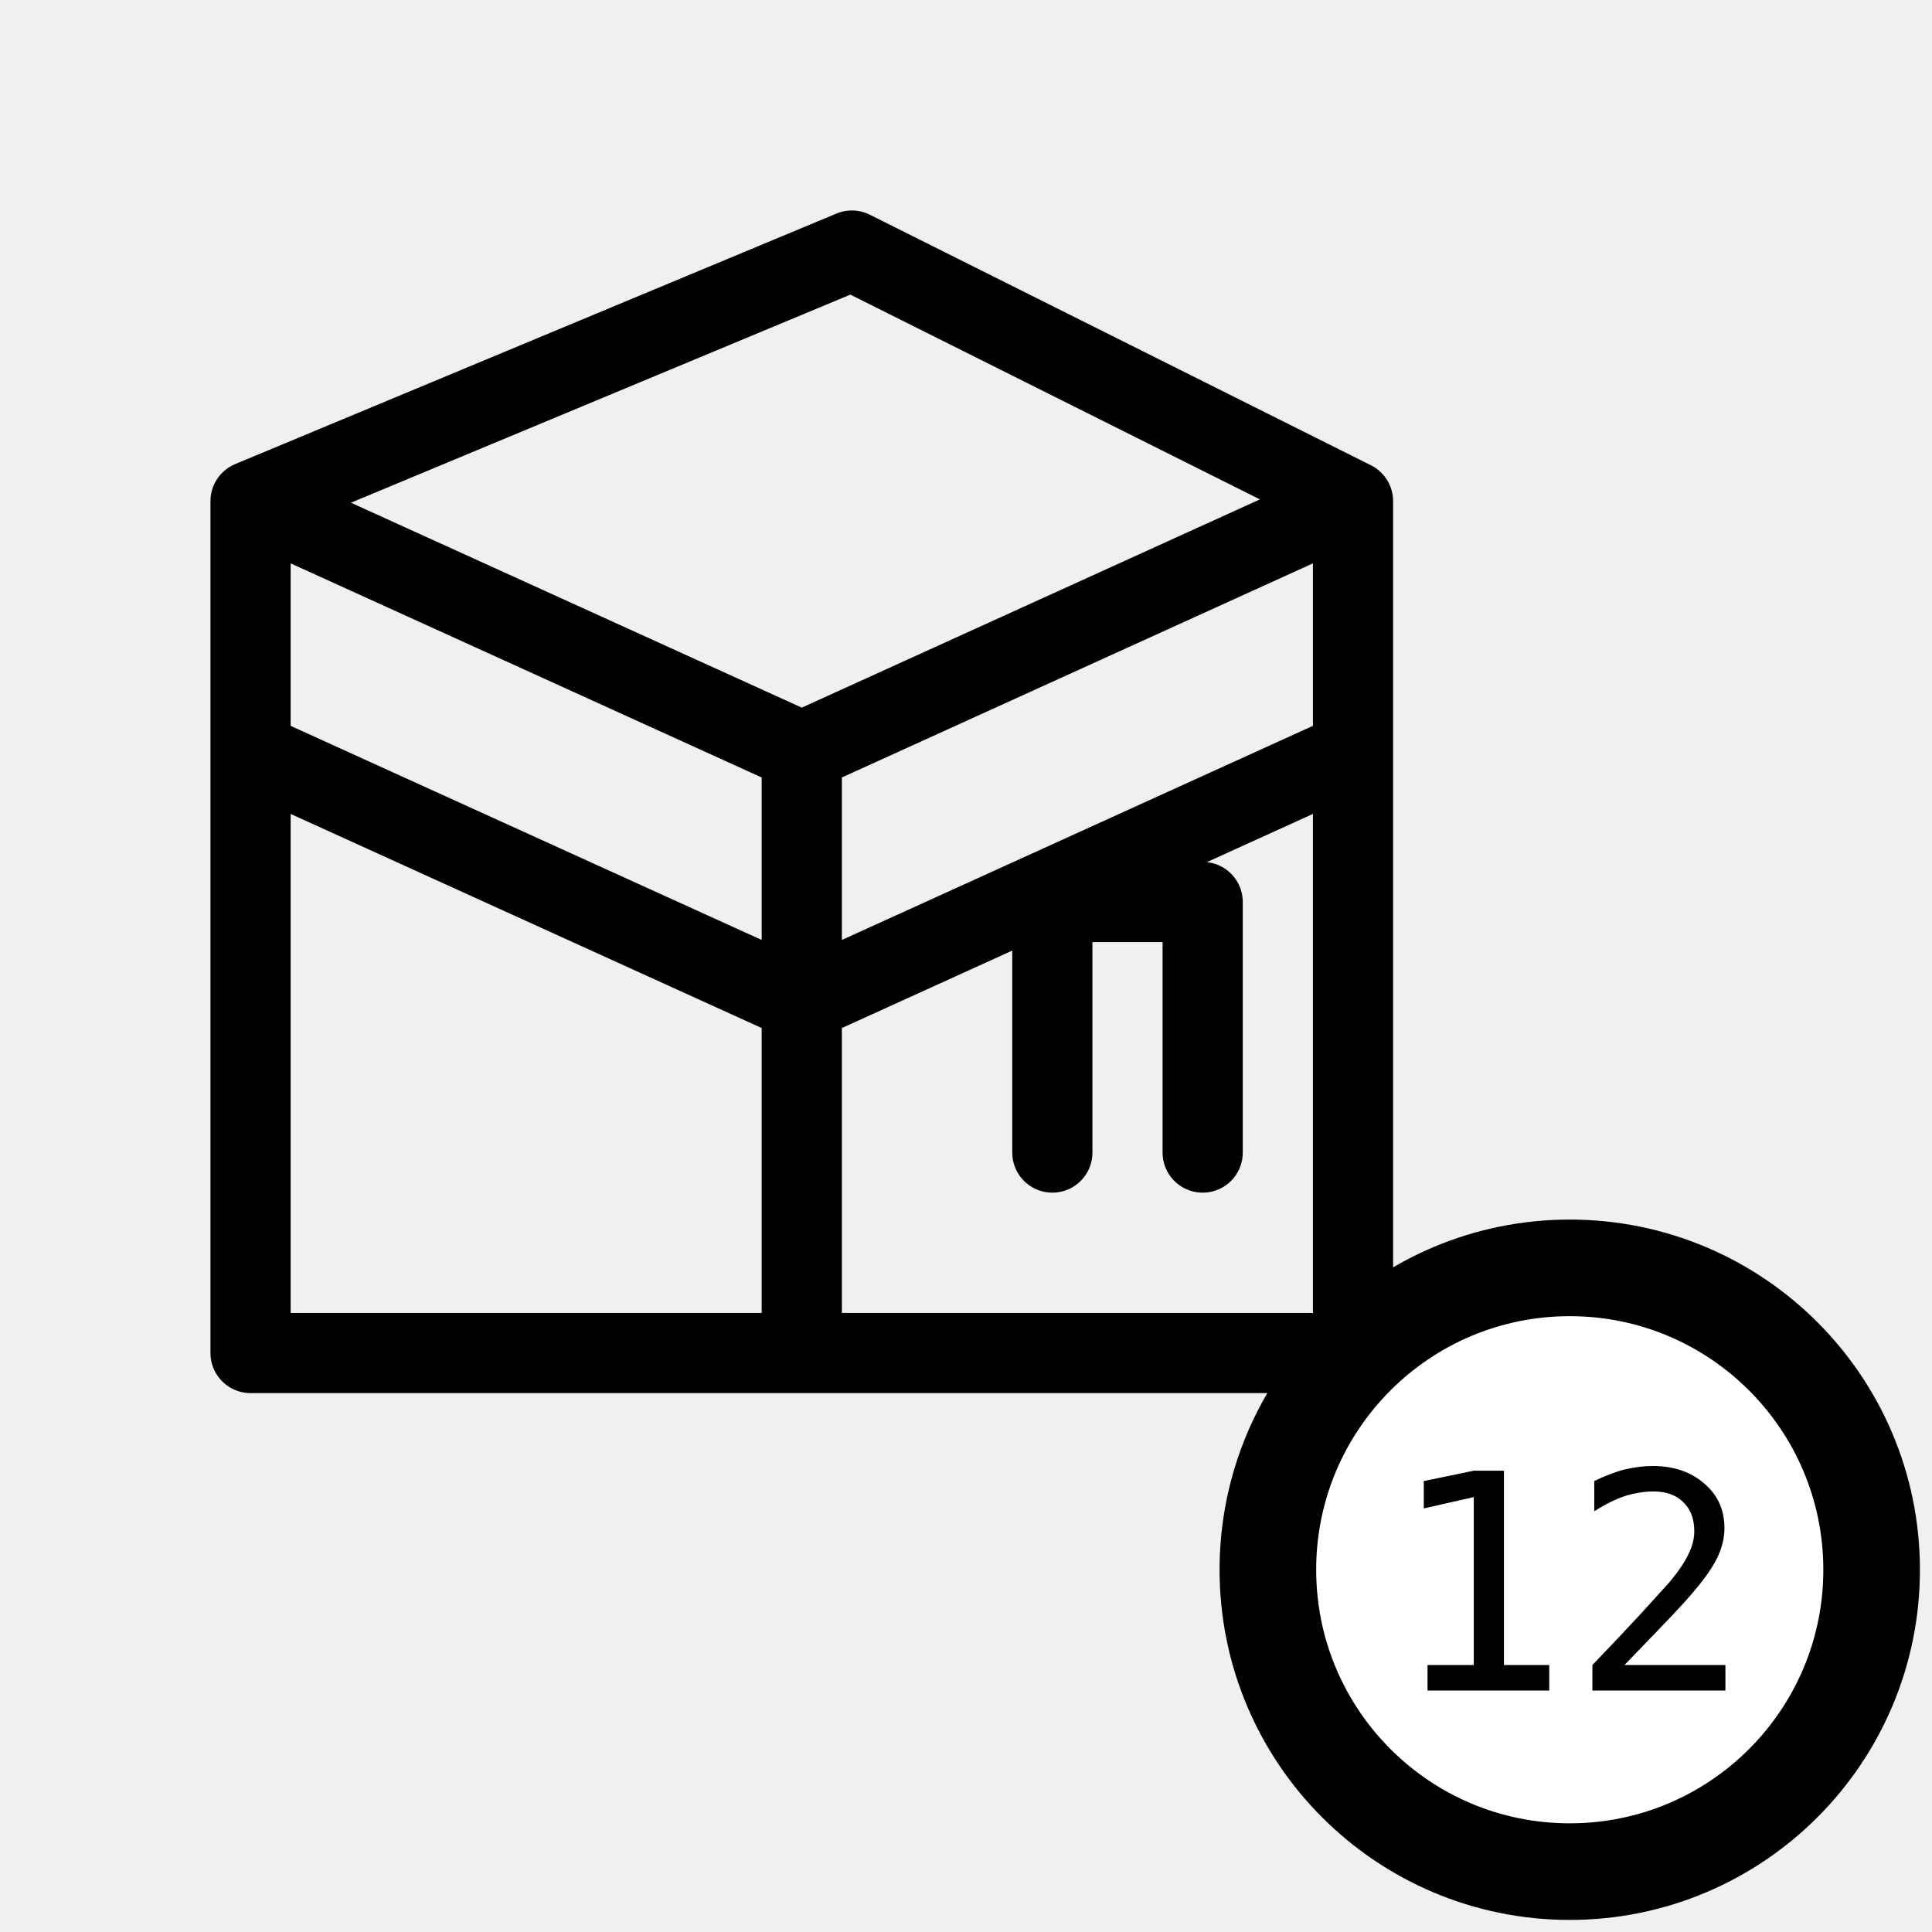
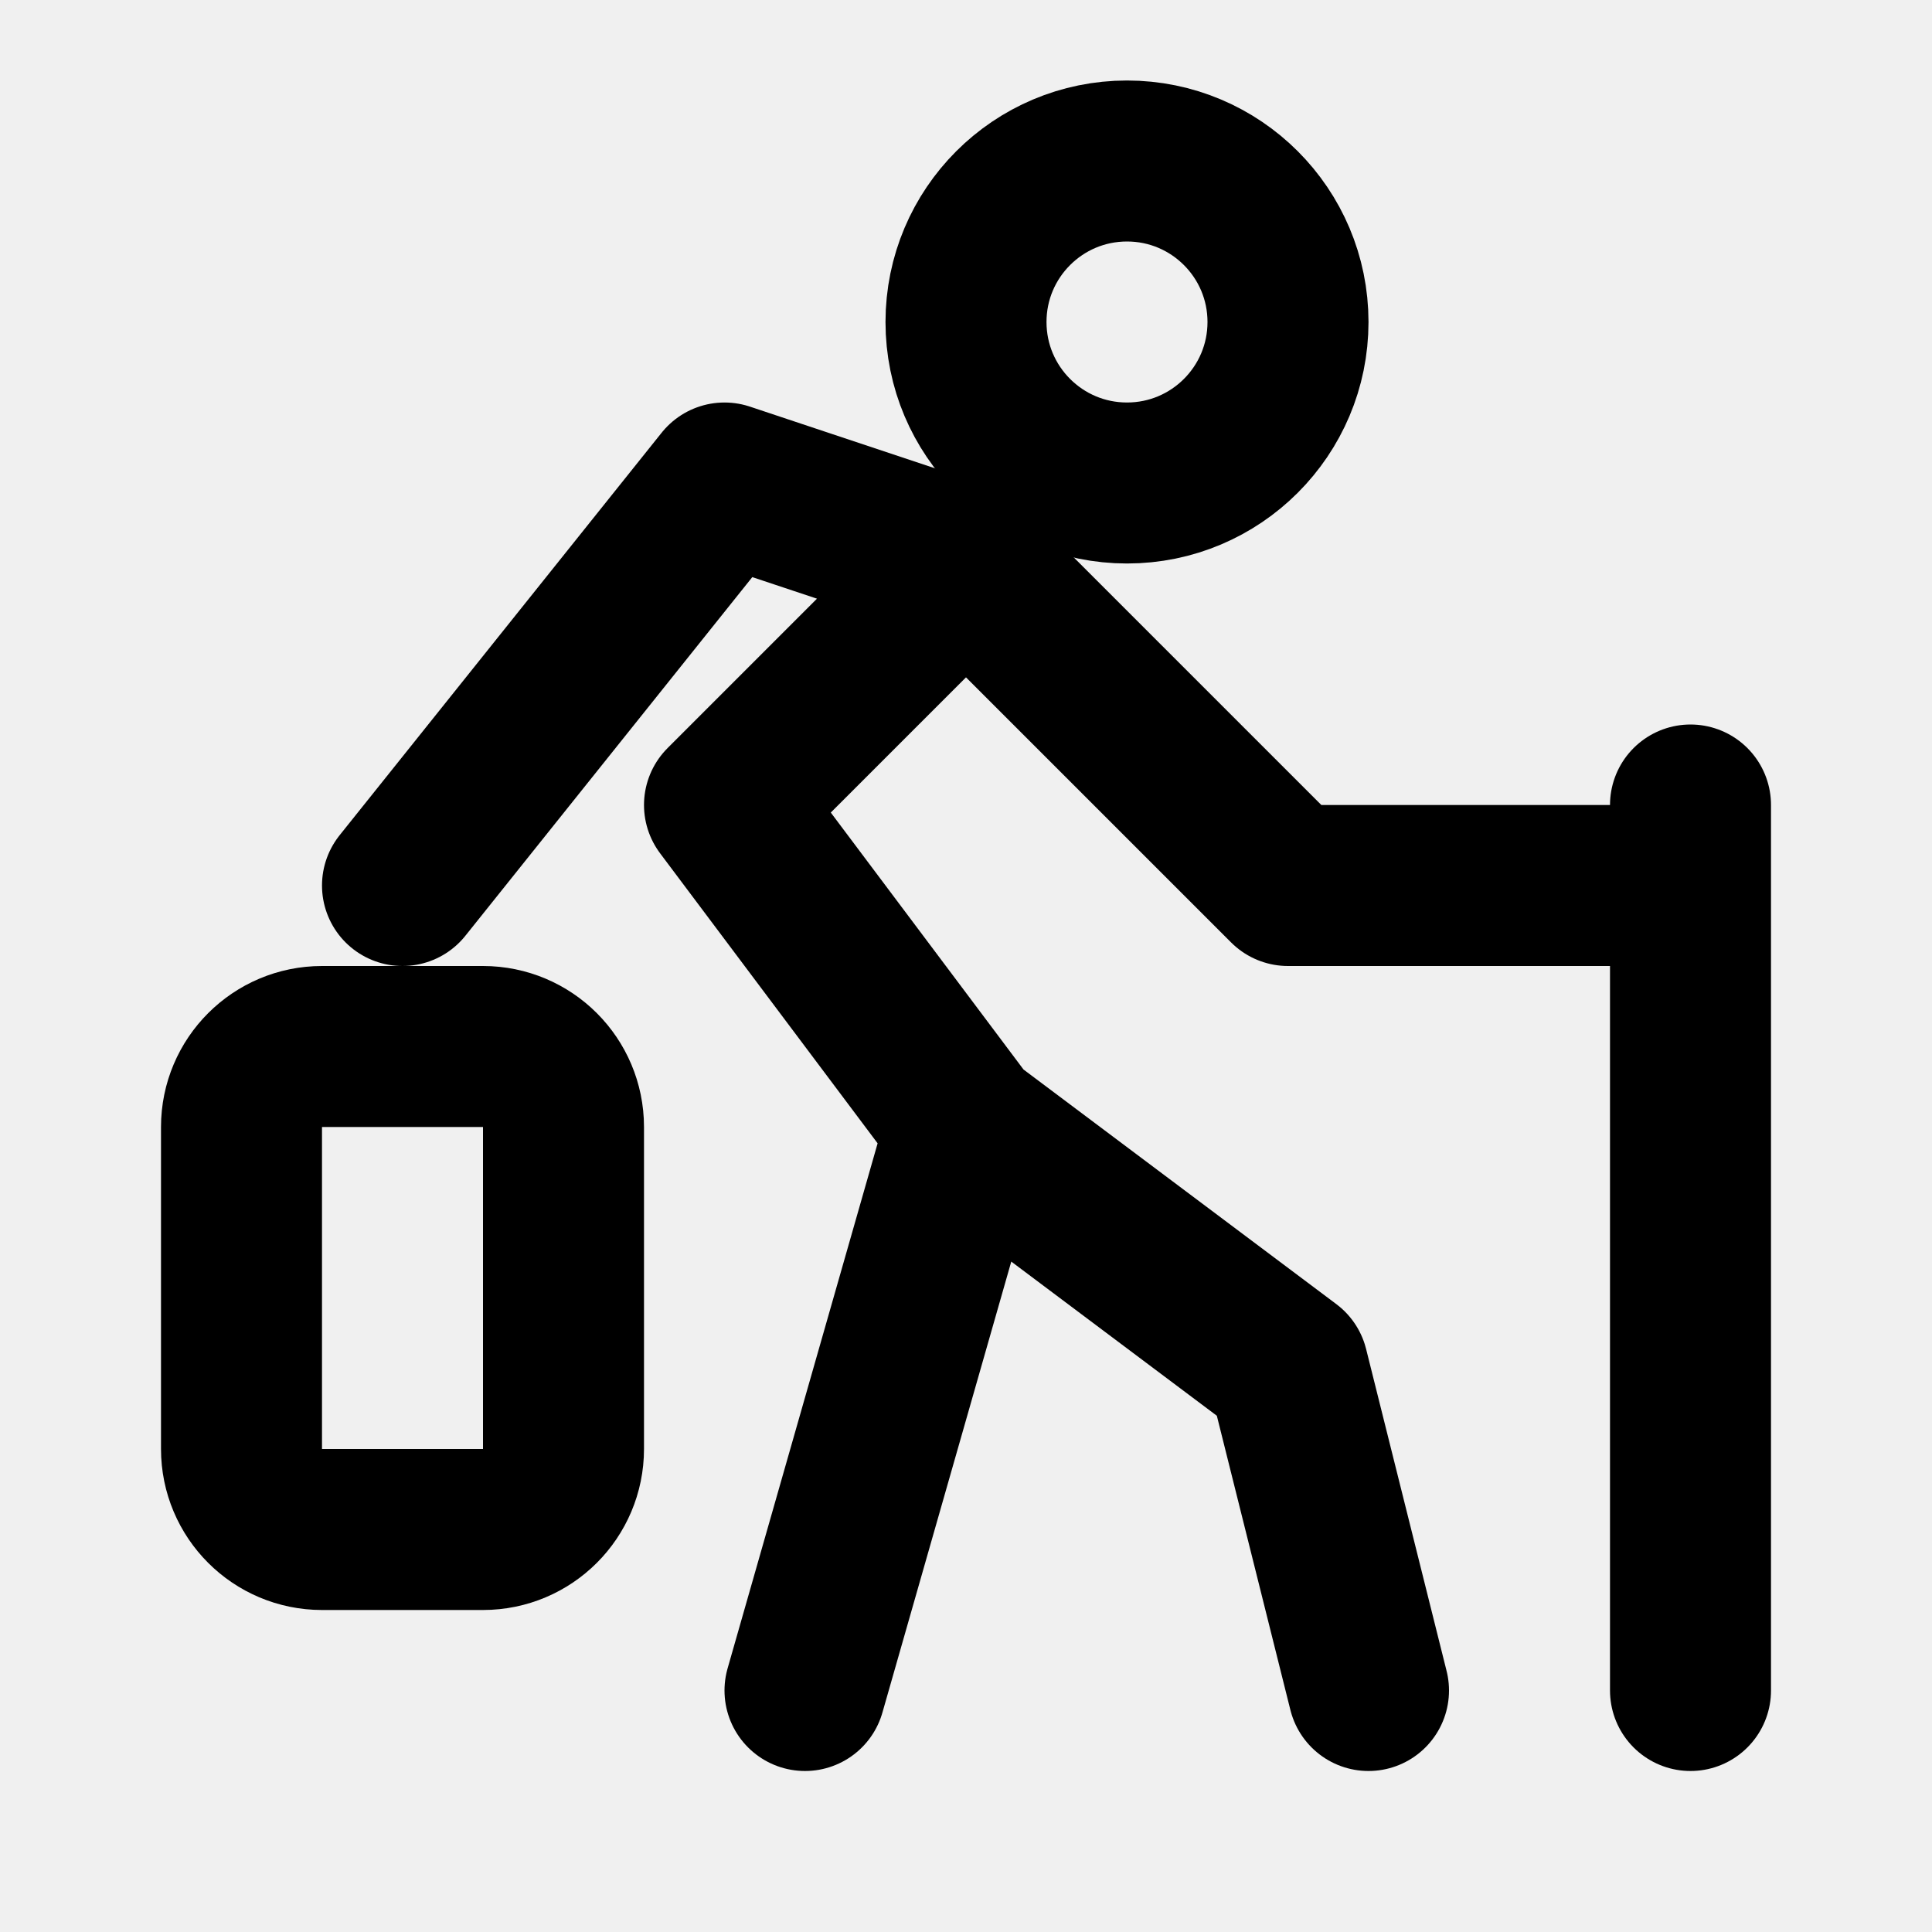
- <svg xmlns="http://www.w3.org/2000/svg" viewBox="0 0 32 32" fill="none" stroke="currentColor" stroke-width="1.6" stroke-linecap="round" stroke-linejoin="round">
-   <g transform="translate(0 0) scale(.83)">
-     <path d="M5 10l12-5 10 5v17H5zM5 10l11 5 11-5M16 15v12M5 15l11 5 11-5M21 23v-5h3v5" />
-   </g>
-   <circle cx="26" cy="26" r="5" fill="white" />
-   <text x="26" y="28" text-anchor="middle" font-family="monospace" font-size="5" stroke="none" fill="currentColor">12</text>
+ <svg xmlns="http://www.w3.org/2000/svg" width="24" height="24" viewBox="0 0 24 24" fill="none" stroke="currentColor" stroke-width="2" stroke-linecap="round" stroke-linejoin="round" data-category="Hajj &amp; Umrah" data-tags="pilgrimage,hajj,umrah">
+   <circle cx="14" cy="4" r="2" />
+   <path d="m10 21 2-7-3-4 3-3 4 4h4M12 7l-3-1-4 5M12 14l4 3 1 4M21 10v11" />
+   <rect x="3" y="13" width="4" height="6" rx="1" />
</svg>
